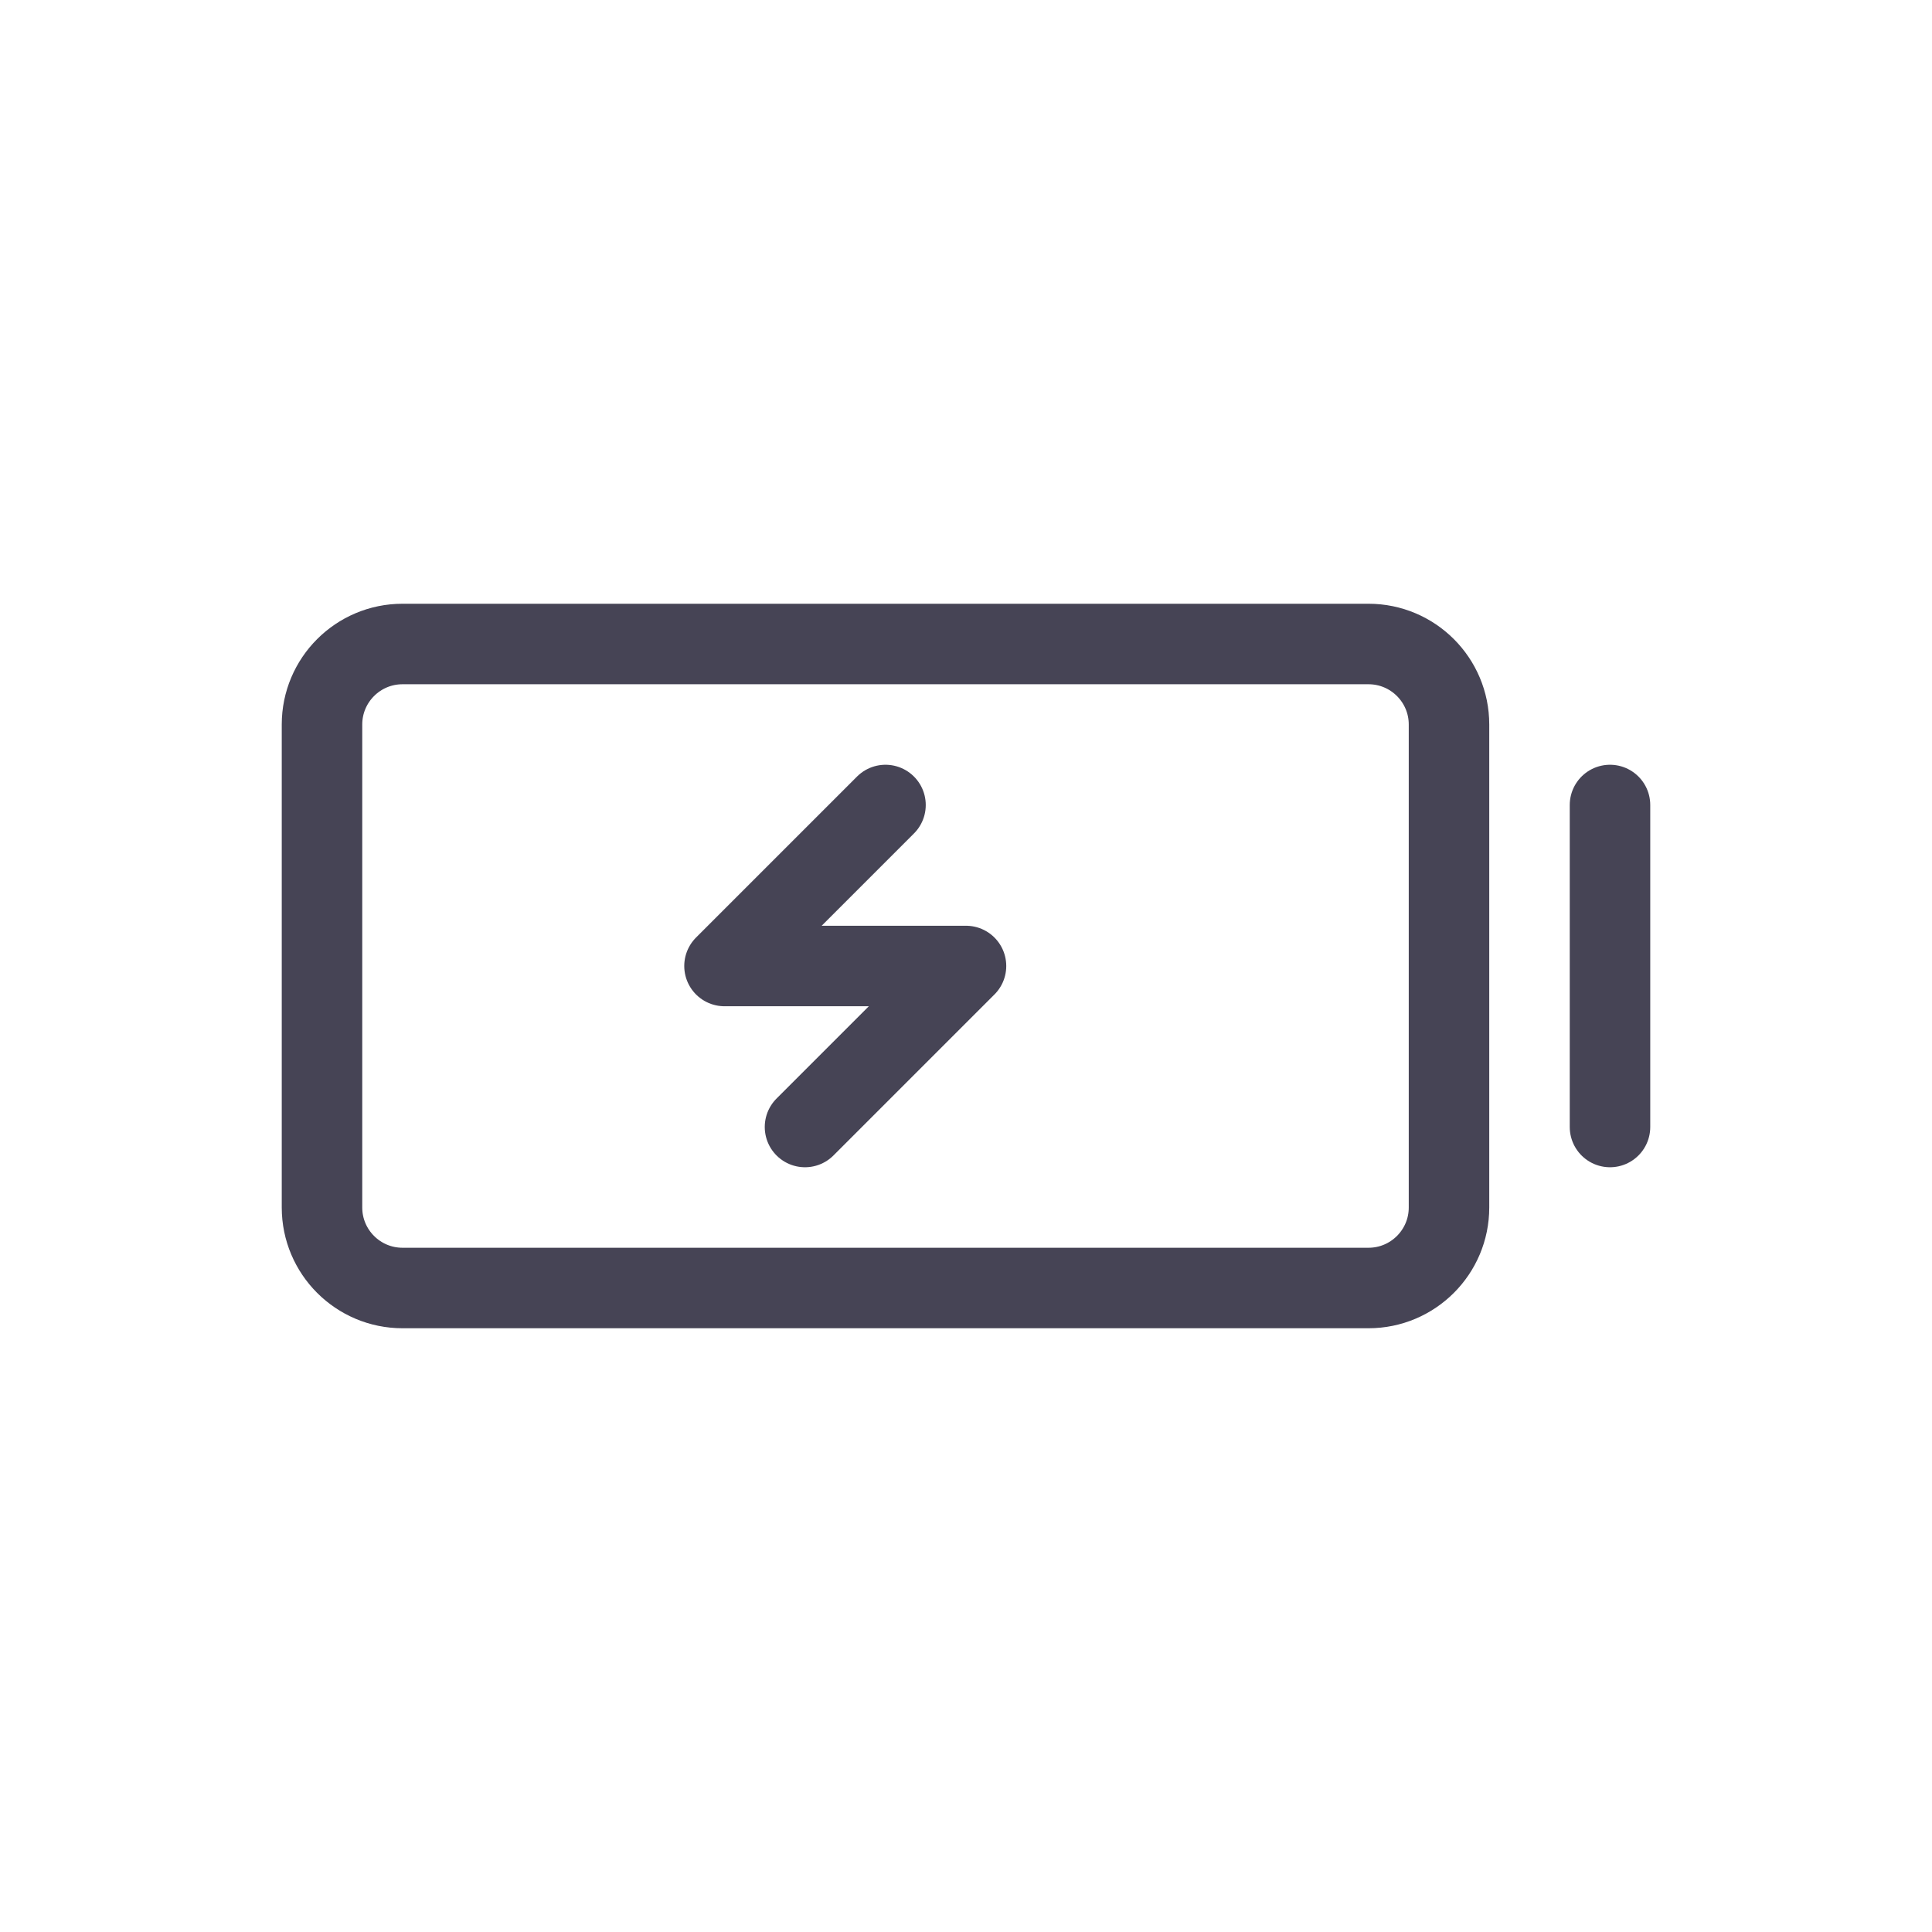
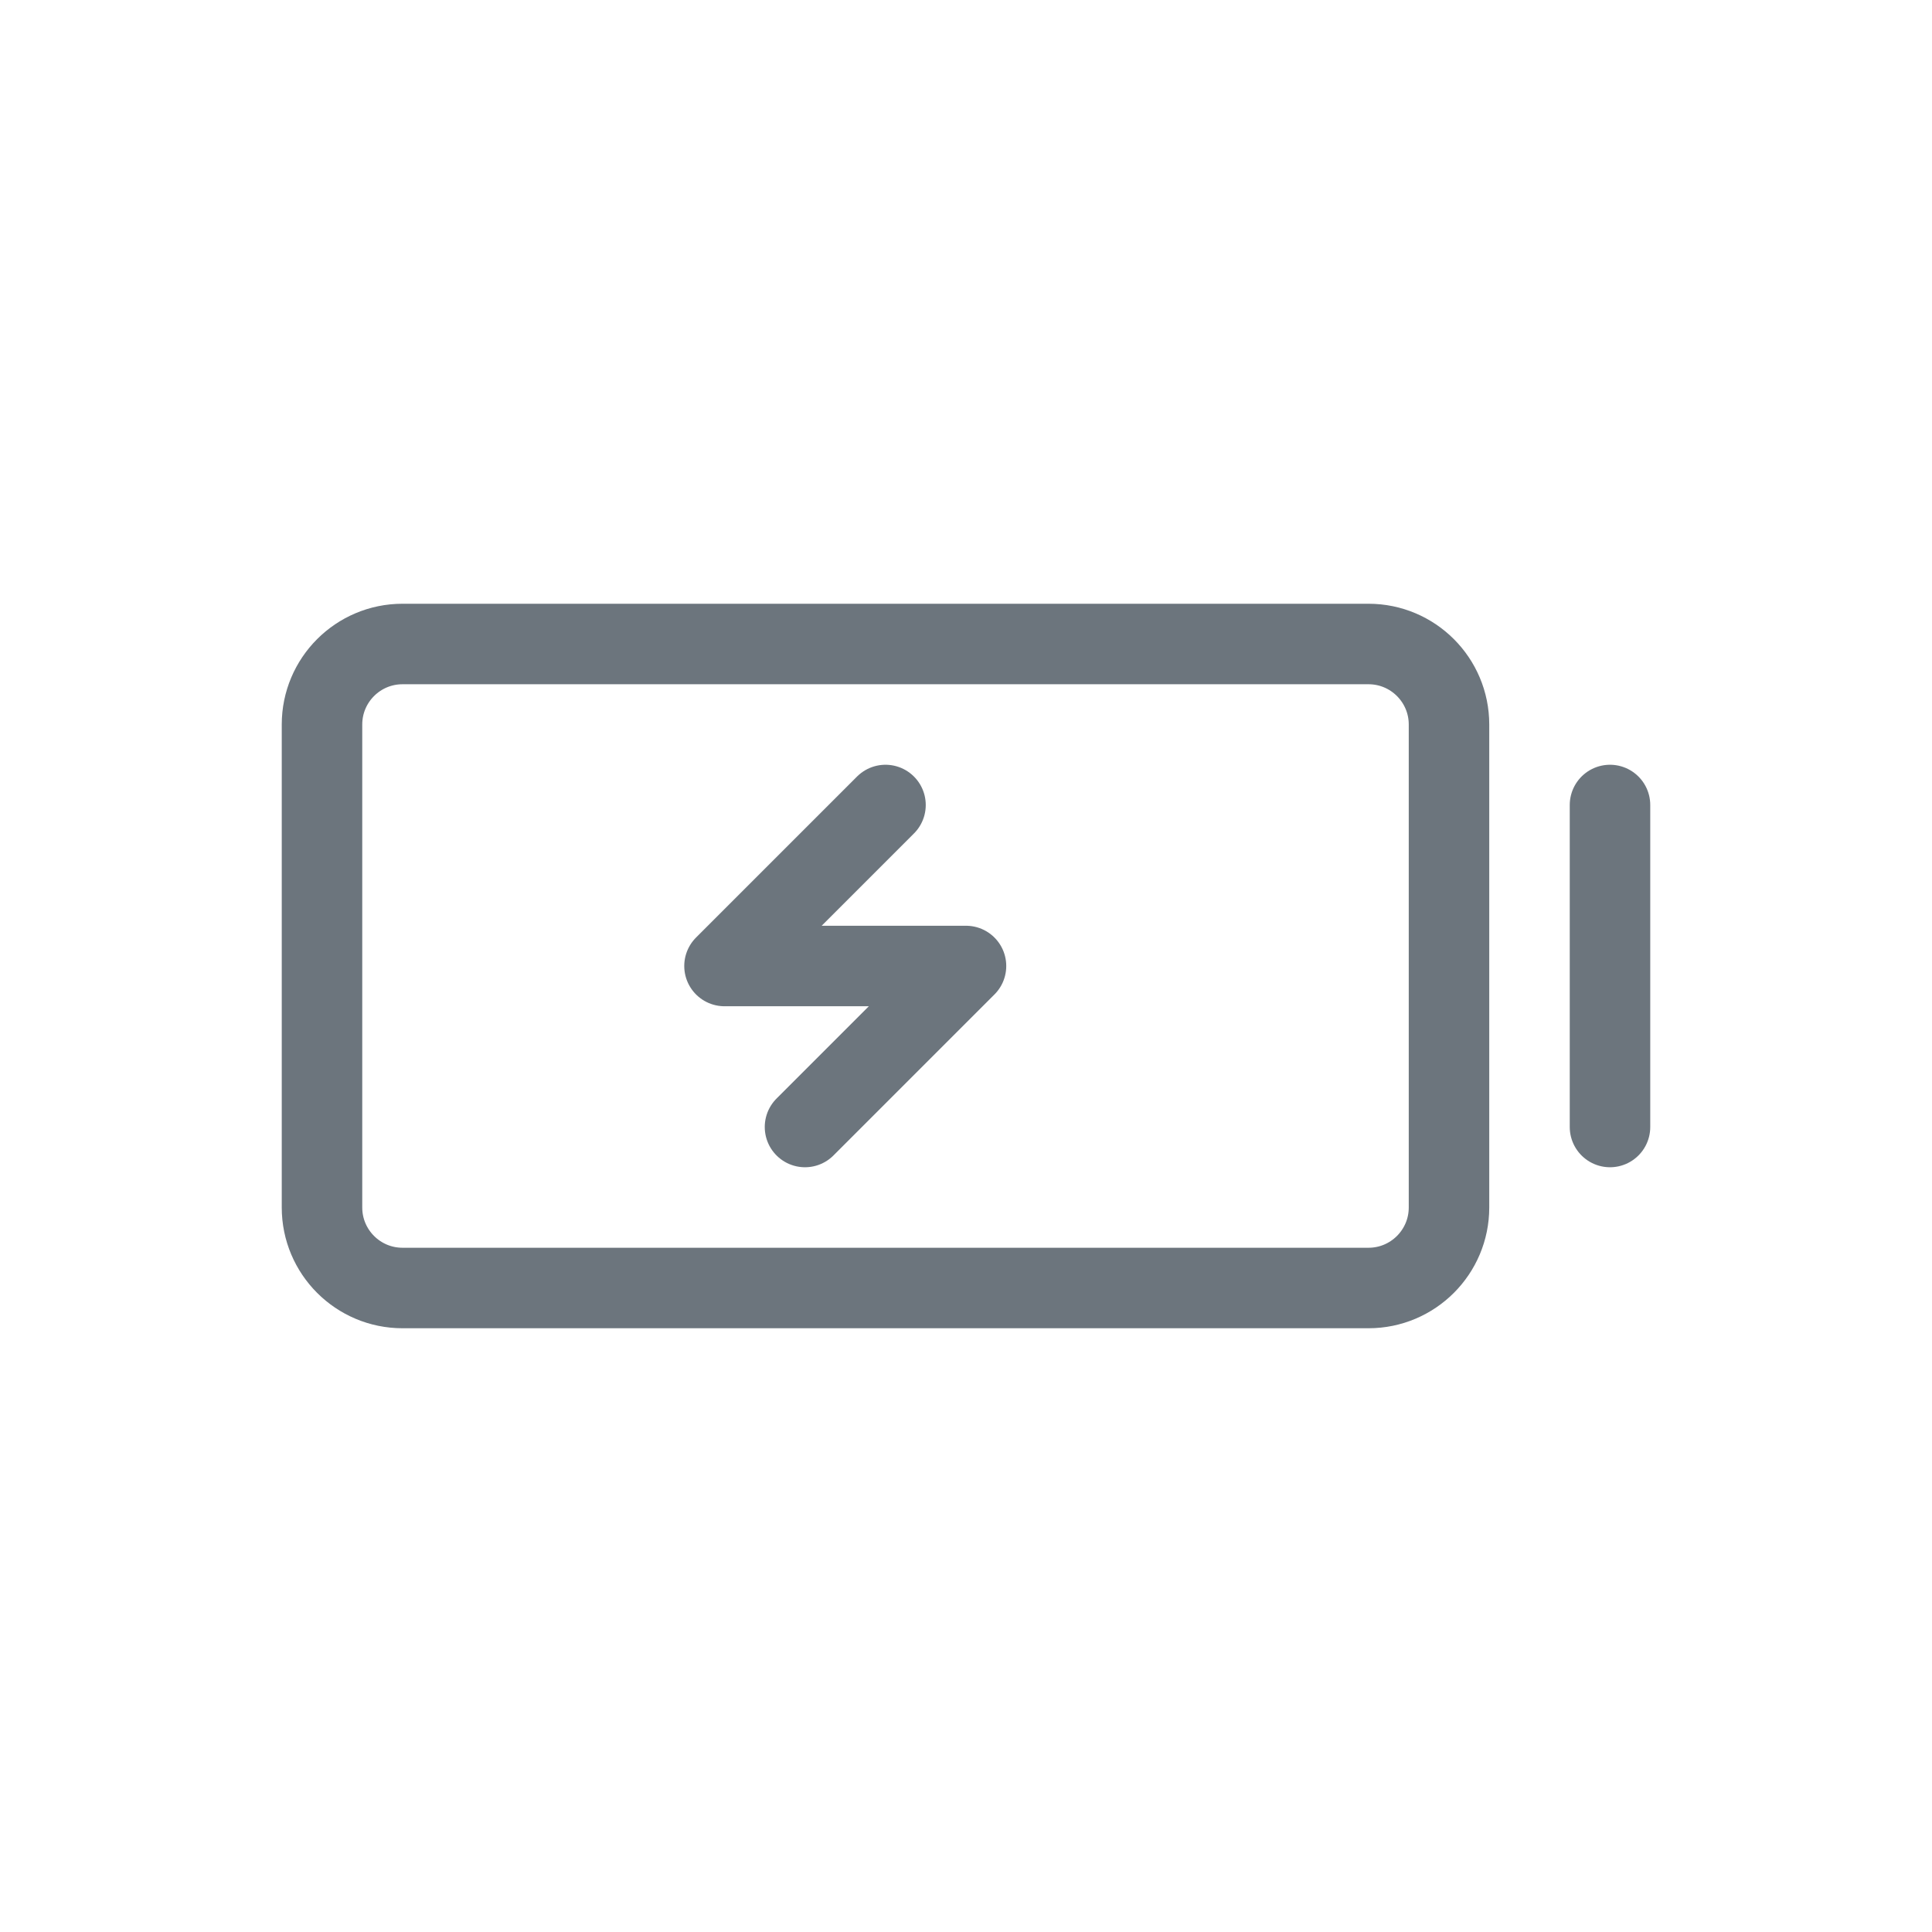
<svg xmlns="http://www.w3.org/2000/svg" width="64px" height="64px" viewBox="0 0 24 24" fill="none">
  <g id="SVGRepo_bgCarrier" stroke-width="0" />
  <g id="SVGRepo_tracerCarrier" stroke-linecap="round" stroke-linejoin="round" />
  <g id="SVGRepo_iconCarrier">
-     <path d="M20 10V14M11 10L9 12H12L10 14M4 9V15C4 15.552 4.448 16 5 16H17C17.552 16 18 15.552 18 15V9C18 8.448 17.552 8 17 8H5C4.448 8 4 8.448 4 9Z" stroke="#464455" stroke-linecap="round" stroke-linejoin="round" />
+     <path d="M20 10V14M11 10L9 12H12L10 14M4 9V15C4 15.552 4.448 16 5 16H17C17.552 16 18 15.552 18 15V9C18 8.448 17.552 8 17 8H5C4.448 8 4 8.448 4 9Z" stroke="#6c757d" stroke-linecap="round" stroke-linejoin="round" />
  </g>
</svg>
